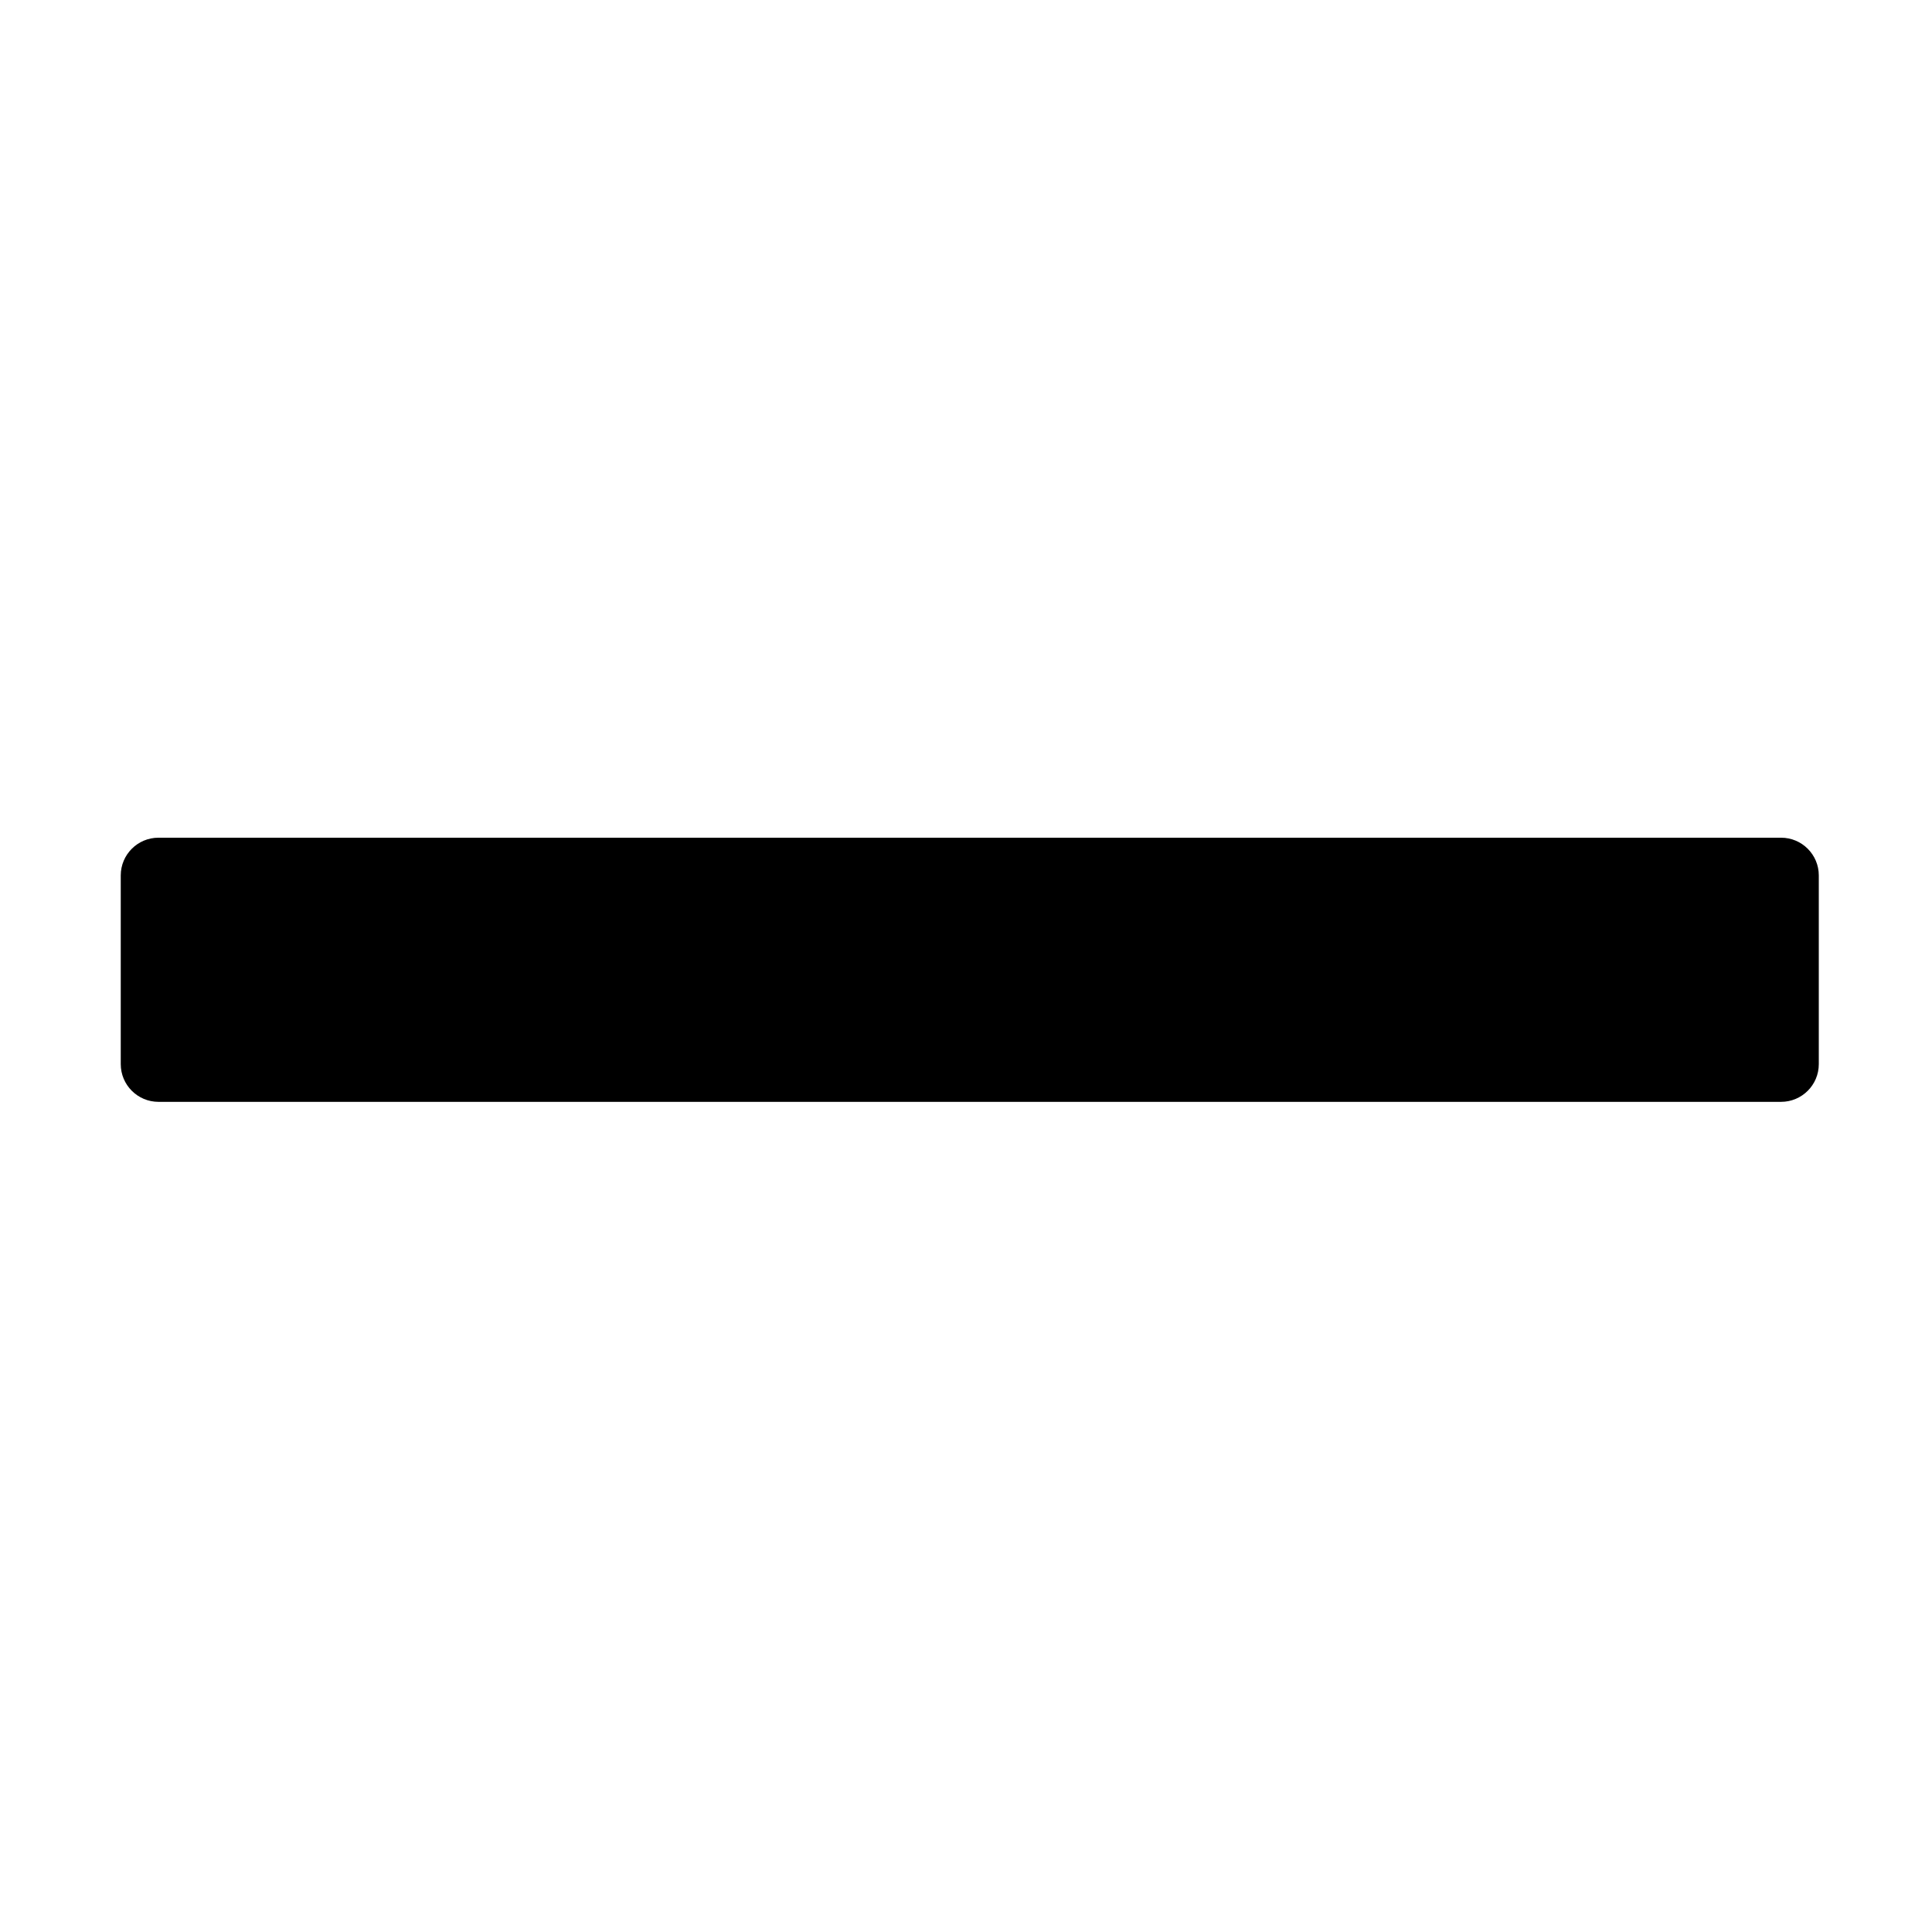
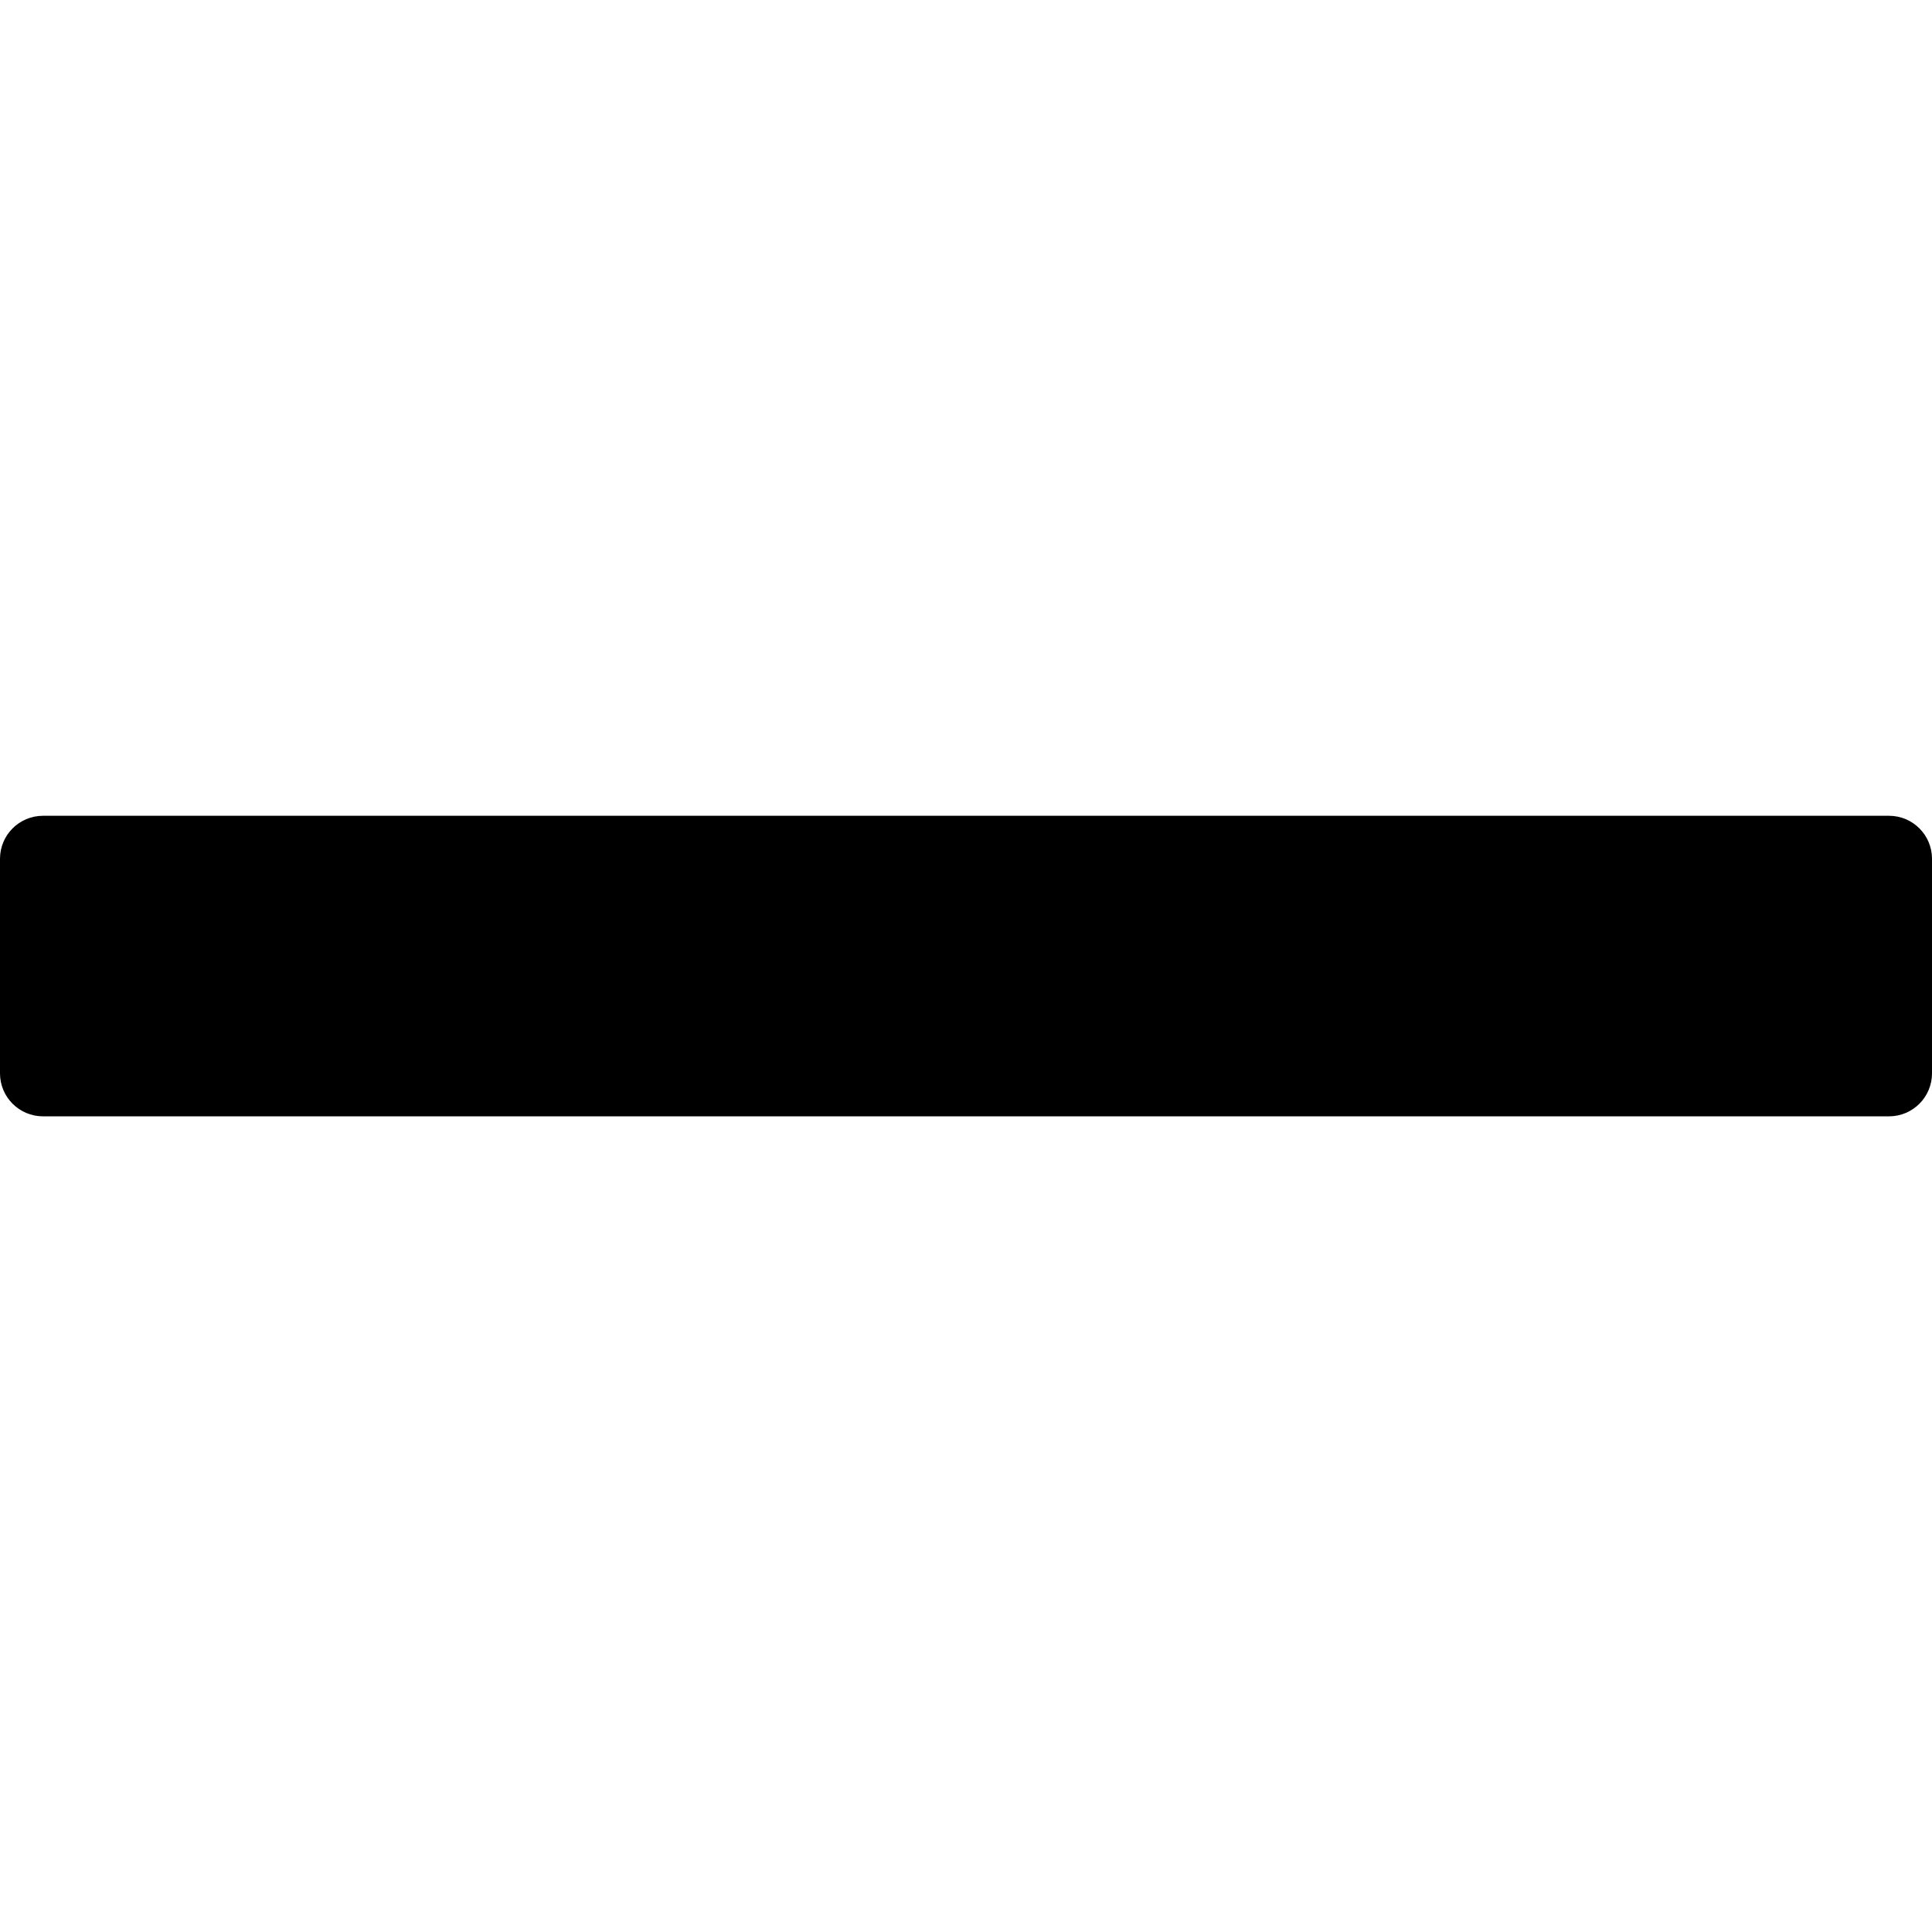
- <svg xmlns="http://www.w3.org/2000/svg" version="1.1" id="line" x="0px" y="0px" width="100%" height="100%" viewBox="0 0 512 512" style="enable-background:new 0 0 512 512;" xml:space="preserve">
+ <svg xmlns="http://www.w3.org/2000/svg" id="line" width="100%" height="100%" viewBox="0 0 16 16" xml:space="preserve">
  <defs id="defs7" />
-   <rect fill="currentColor" id="rect3334" width="450" height="70" x="32" y="222" rx="10" />
+   <rect id="rect3334" width="16" height="2.489" x="0" y="6.756" rx="0.356" fill="currentColor" ry="0.356" />
</svg>
